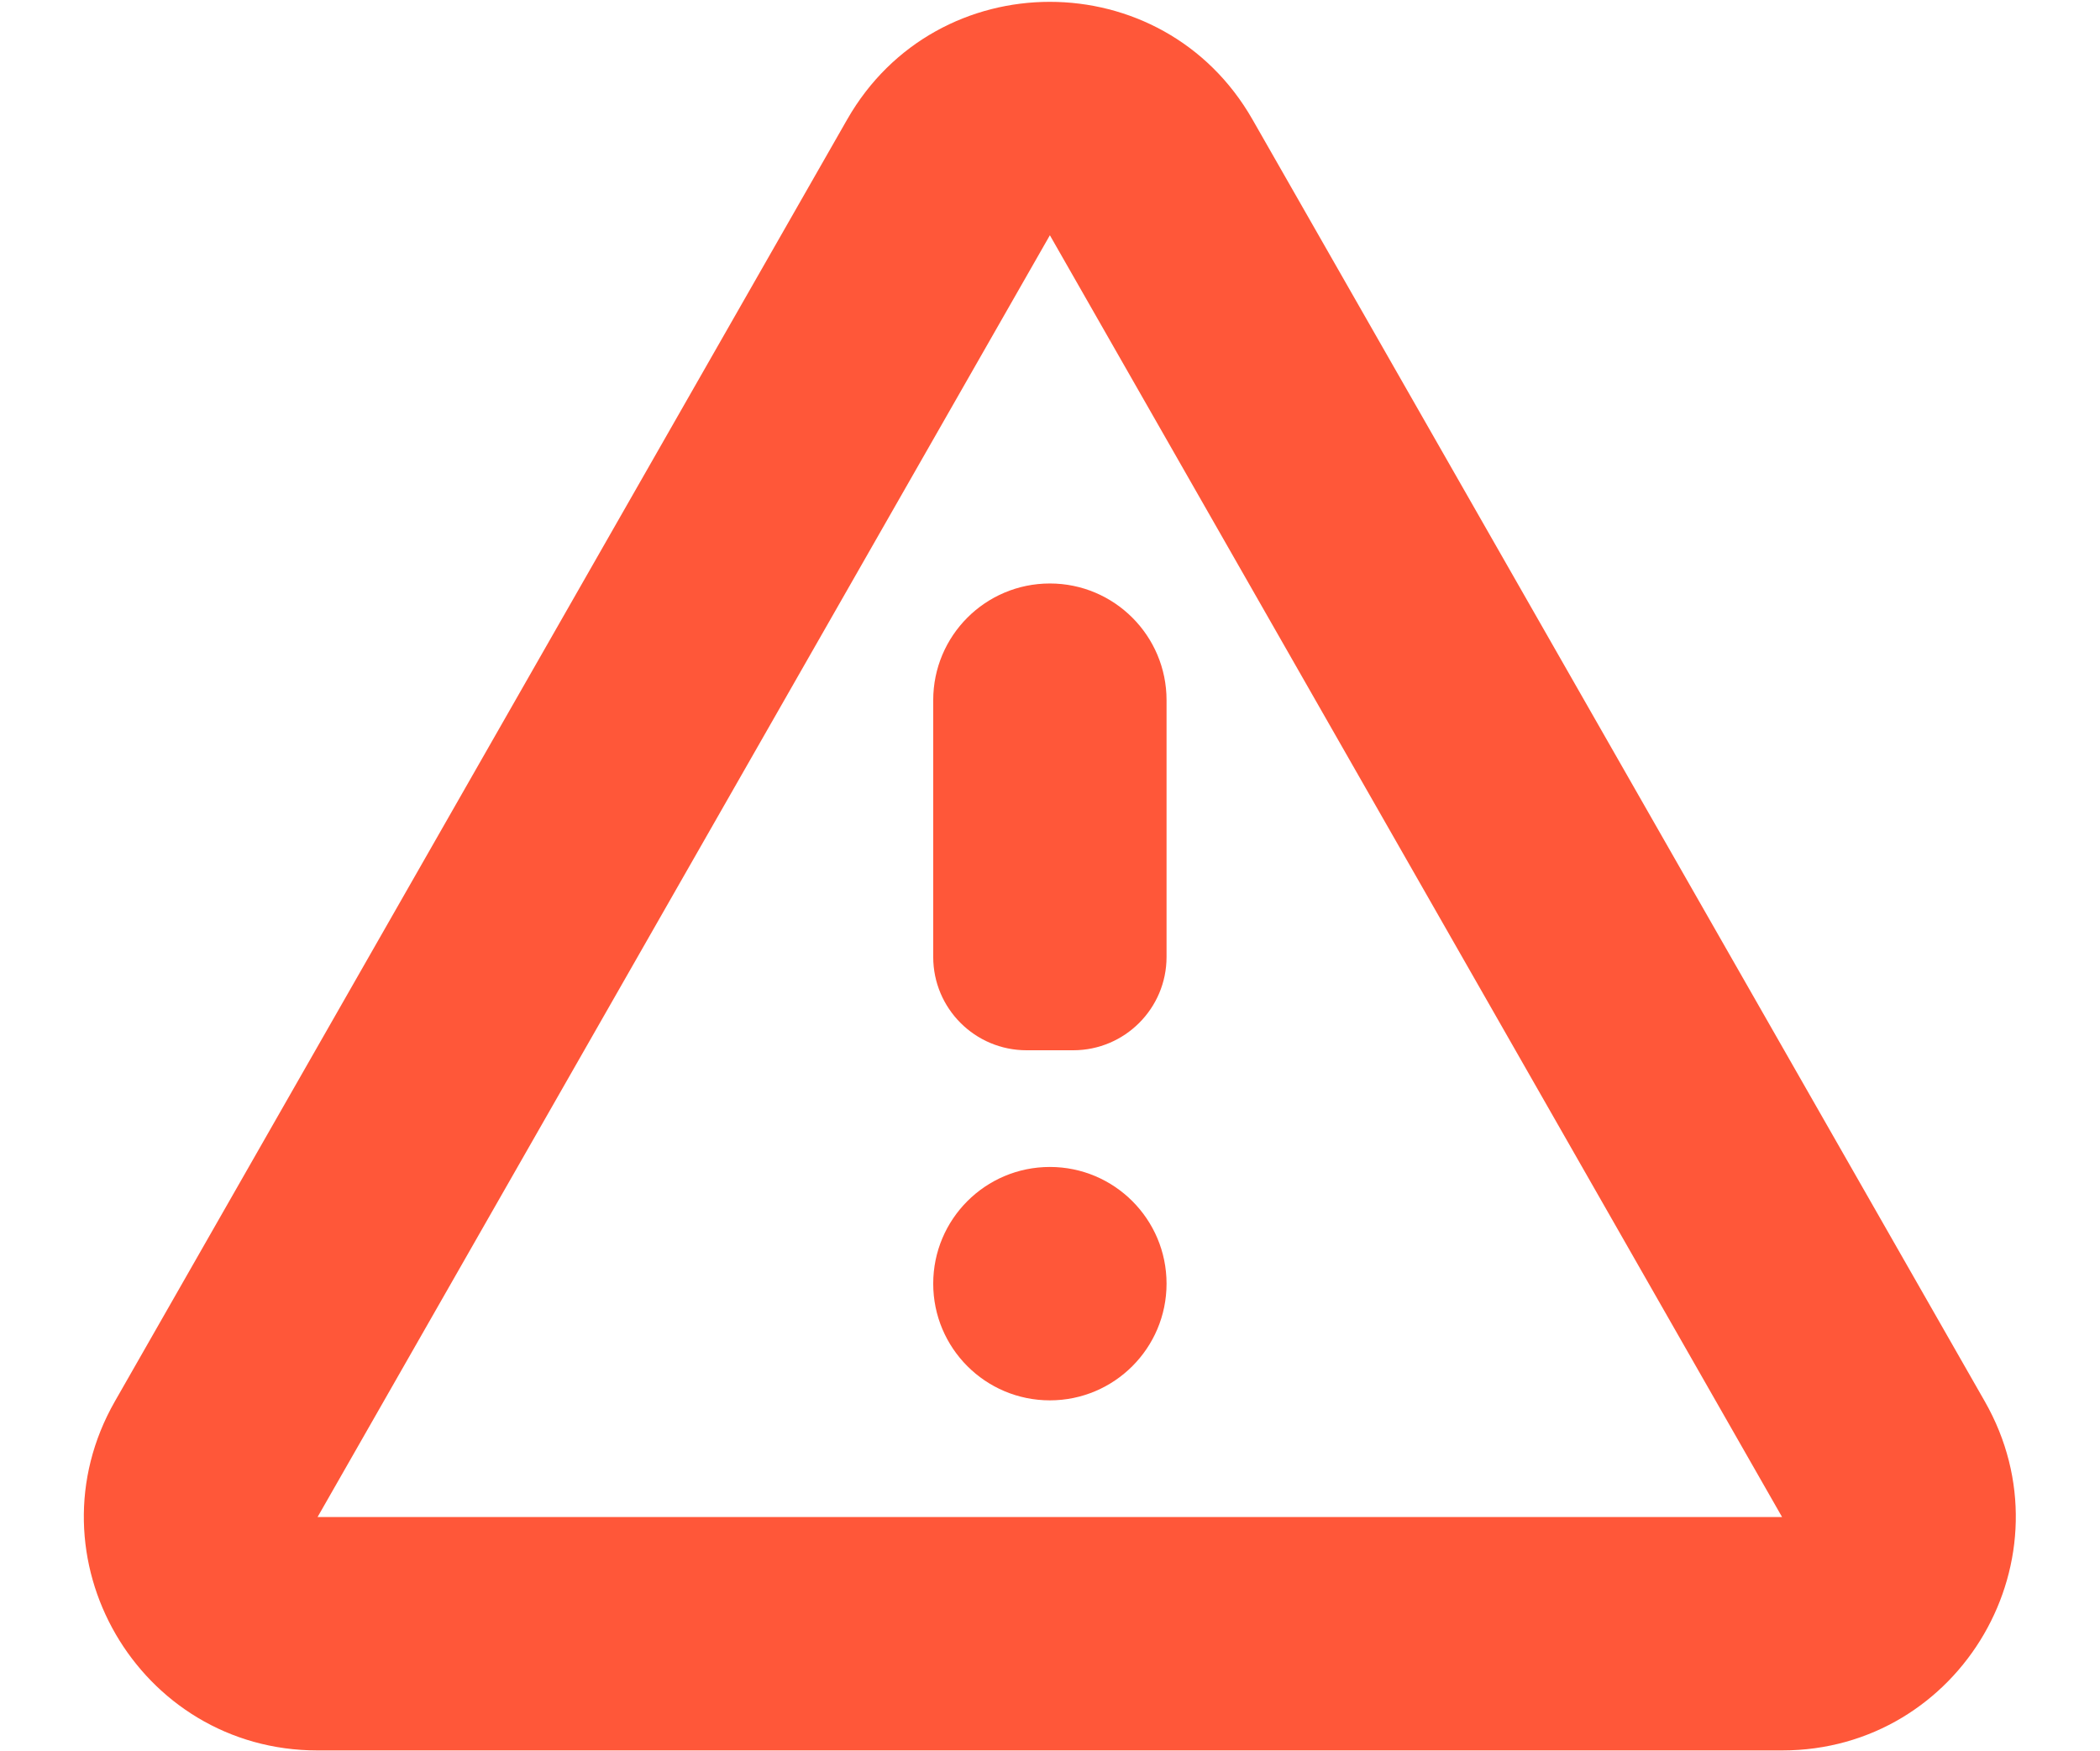
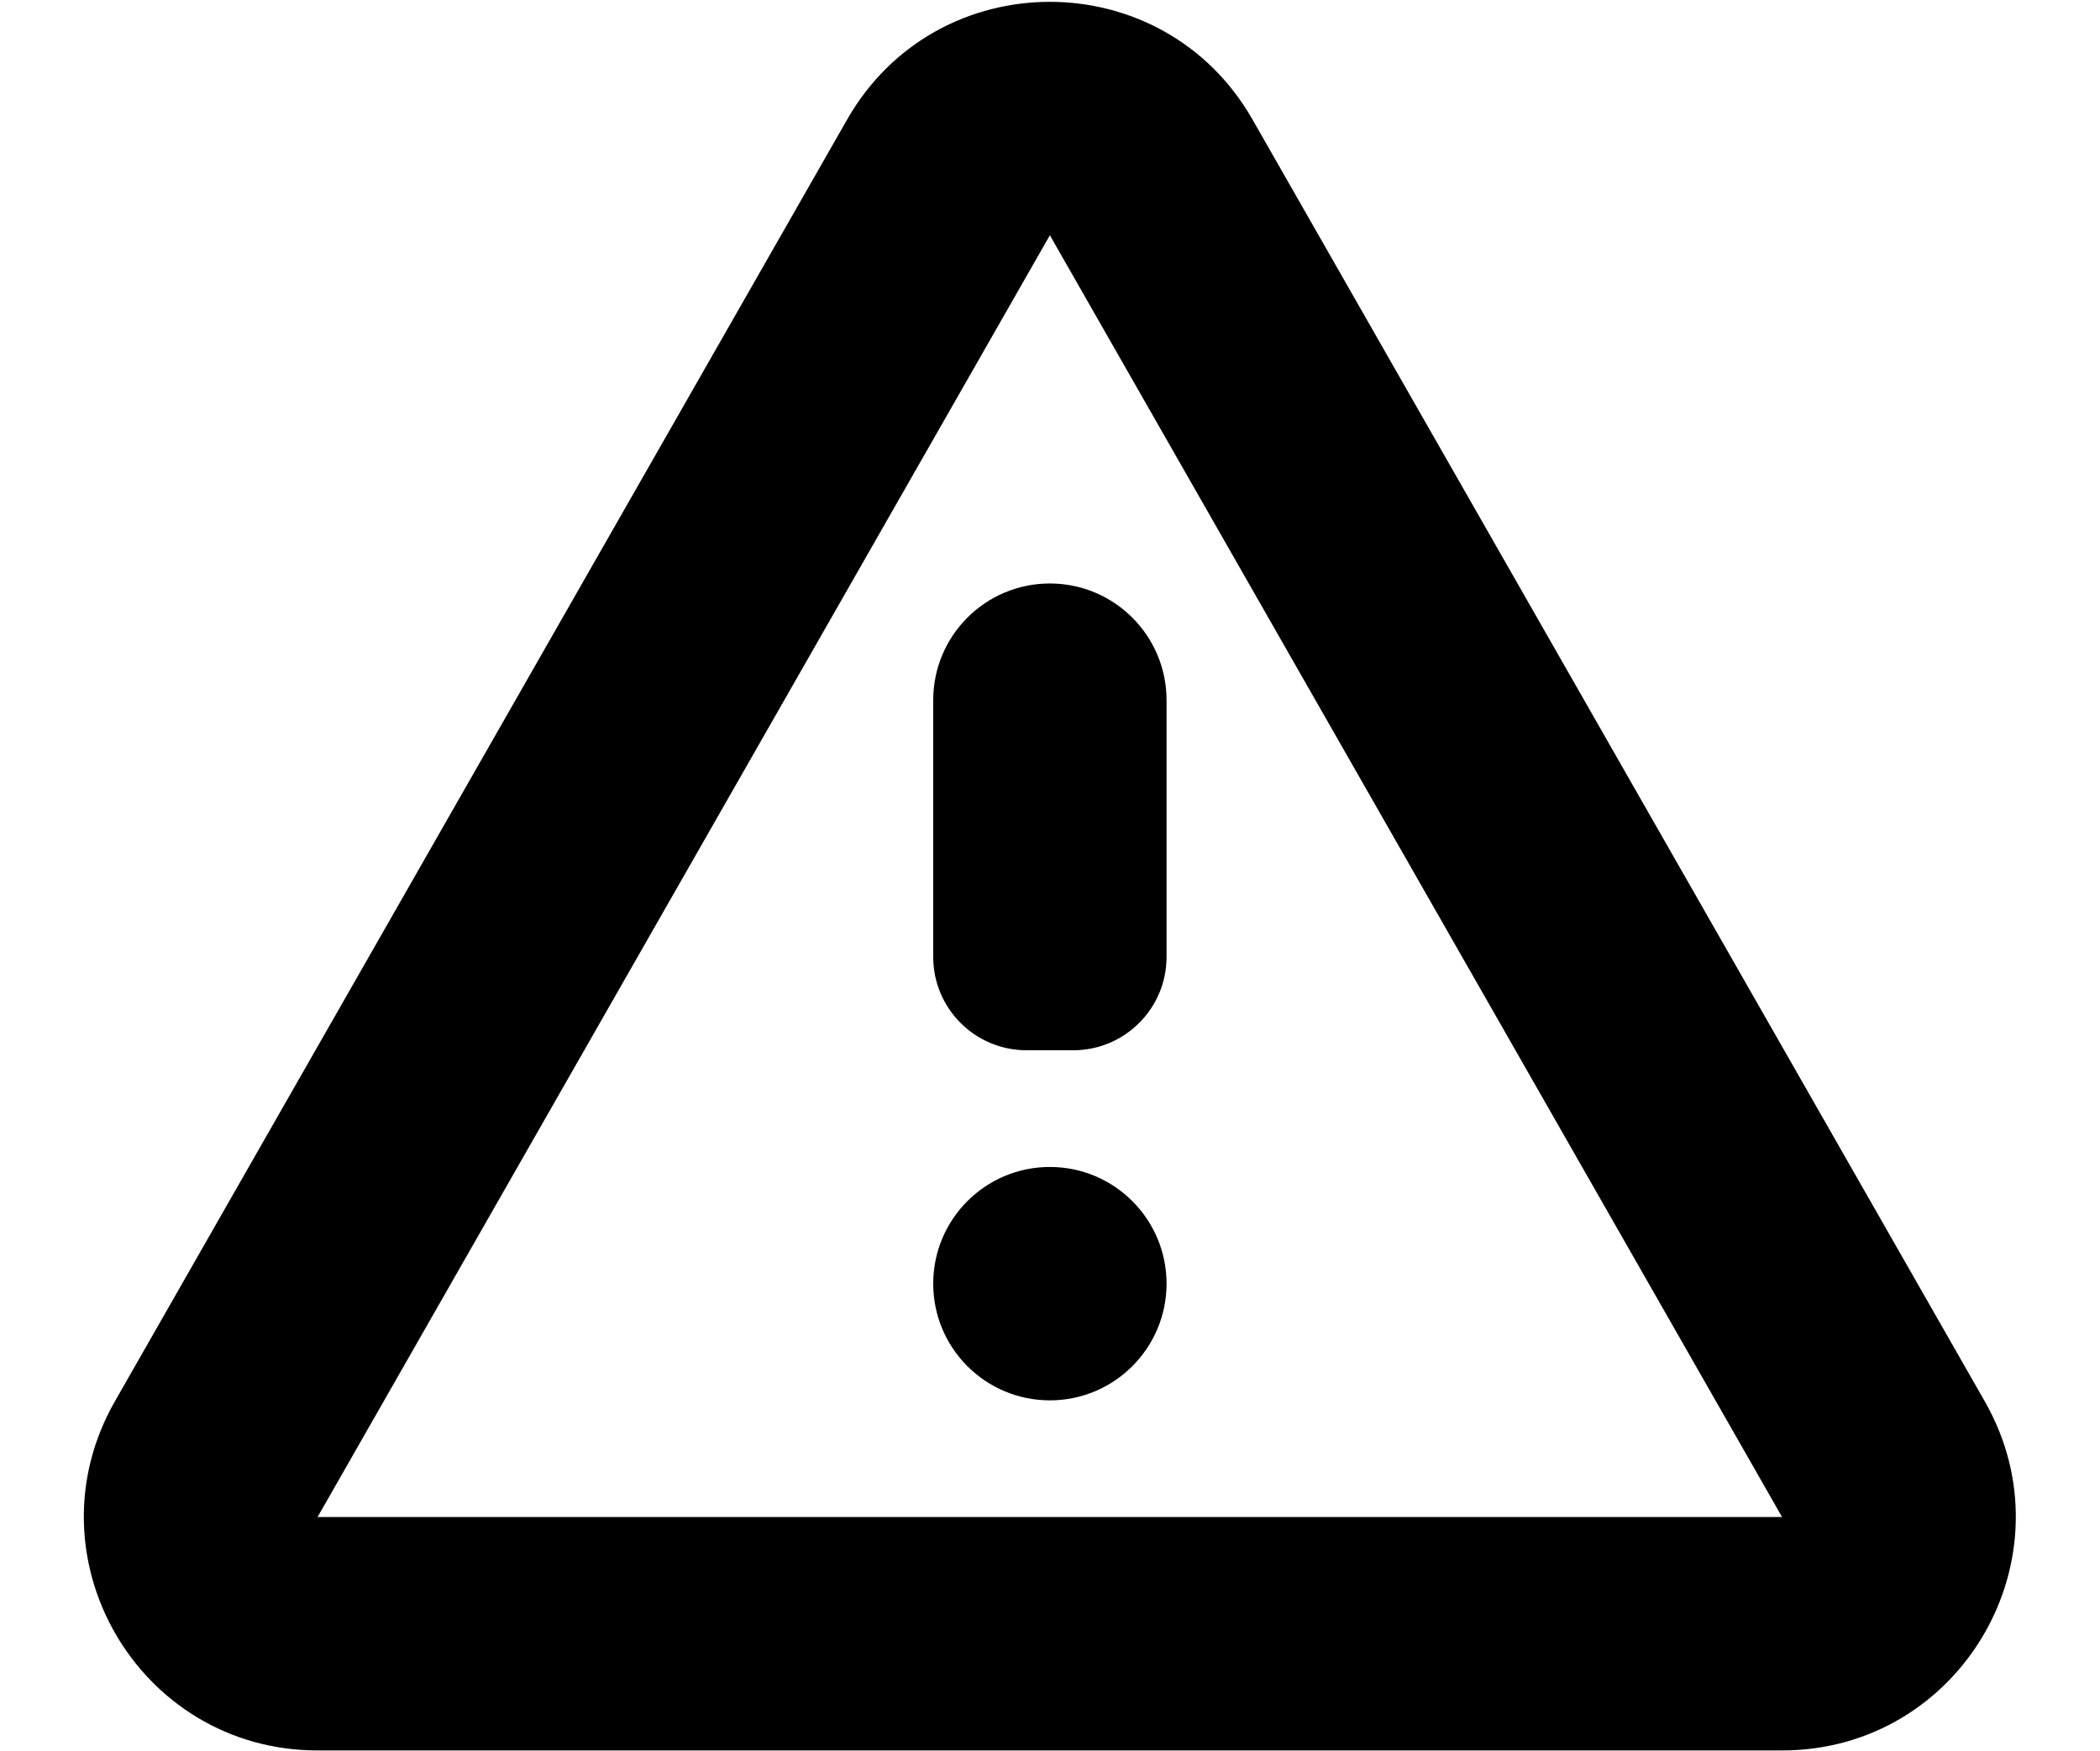
<svg xmlns="http://www.w3.org/2000/svg" width="18" height="15" viewBox="0 0 18 15" fill="none">
-   <path fill-rule="evenodd" clip-rule="evenodd" d="M7.262 1.023C8.03 -0.32 9.967 -0.32 10.735 1.023L17.012 12.008C17.774 13.341 16.811 15 15.275 15H2.722C1.186 15 0.223 13.341 0.985 12.008L7.262 1.023ZM15.275 13L8.999 2.016L2.722 13L15.275 13Z" fill="#FF5739" />
-   <path d="M7.999 6C7.999 5.448 8.446 5 8.999 5C9.551 5 9.999 5.448 9.999 6V8.2C9.999 8.642 9.64 9 9.199 9H8.799C8.357 9 7.999 8.642 7.999 8.2V6Z" fill="#FF5739" />
-   <path d="M7.999 11C7.999 10.448 8.446 10 8.999 10C9.551 10 9.999 10.448 9.999 11C9.999 11.552 9.551 12 8.999 12C8.446 12 7.999 11.552 7.999 11Z" fill="#FF5739" />
+   <path fill-rule="evenodd" clip-rule="evenodd" d="M7.262 1.023C8.03 -0.32 9.967 -0.32 10.735 1.023L17.012 12.008C17.774 13.341 16.811 15 15.275 15H2.722C1.186 15 0.223 13.341 0.985 12.008L7.262 1.023ZM15.275 13L8.999 2.016L2.722 13L15.275 13Z" fill="currentColor" />
+   <path d="M7.999 6C7.999 5.448 8.446 5 8.999 5C9.551 5 9.999 5.448 9.999 6V8.2C9.999 8.642 9.64 9 9.199 9H8.799C8.357 9 7.999 8.642 7.999 8.2V6Z" fill="currentColor" />
+   <path d="M7.999 11C7.999 10.448 8.446 10 8.999 10C9.551 10 9.999 10.448 9.999 11C9.999 11.552 9.551 12 8.999 12C8.446 12 7.999 11.552 7.999 11Z" fill="currentColor" />
</svg>
